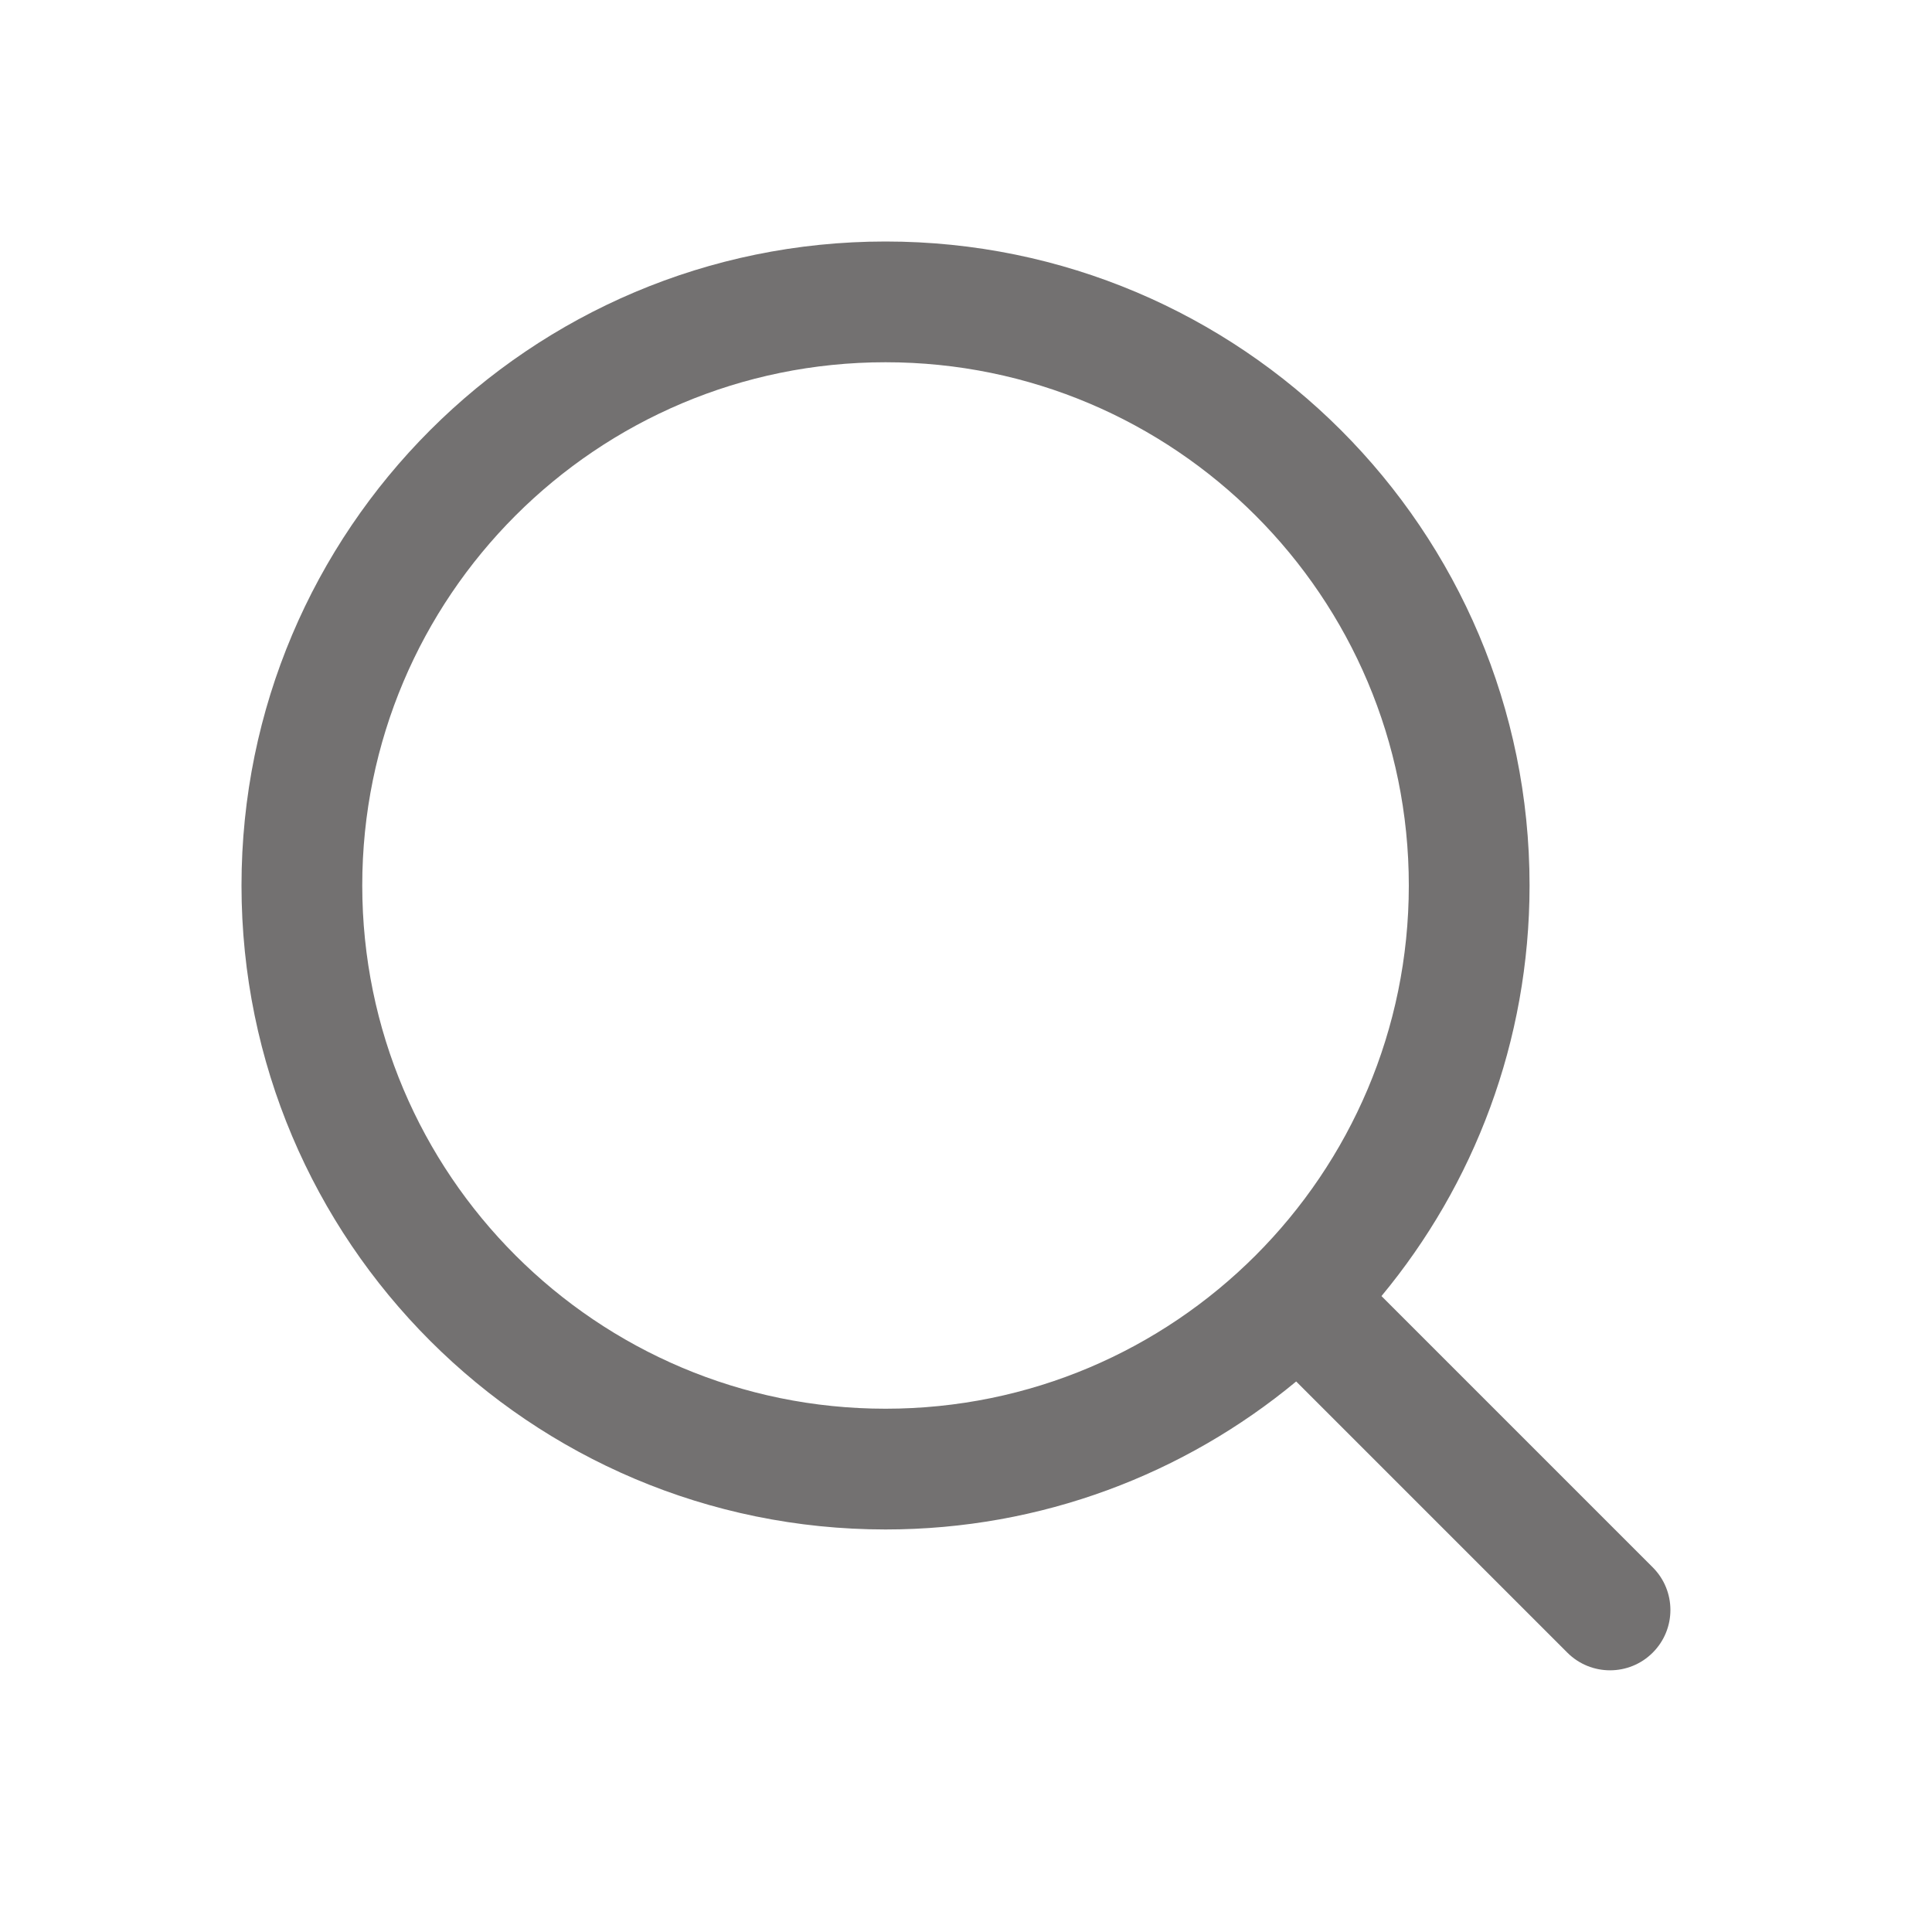
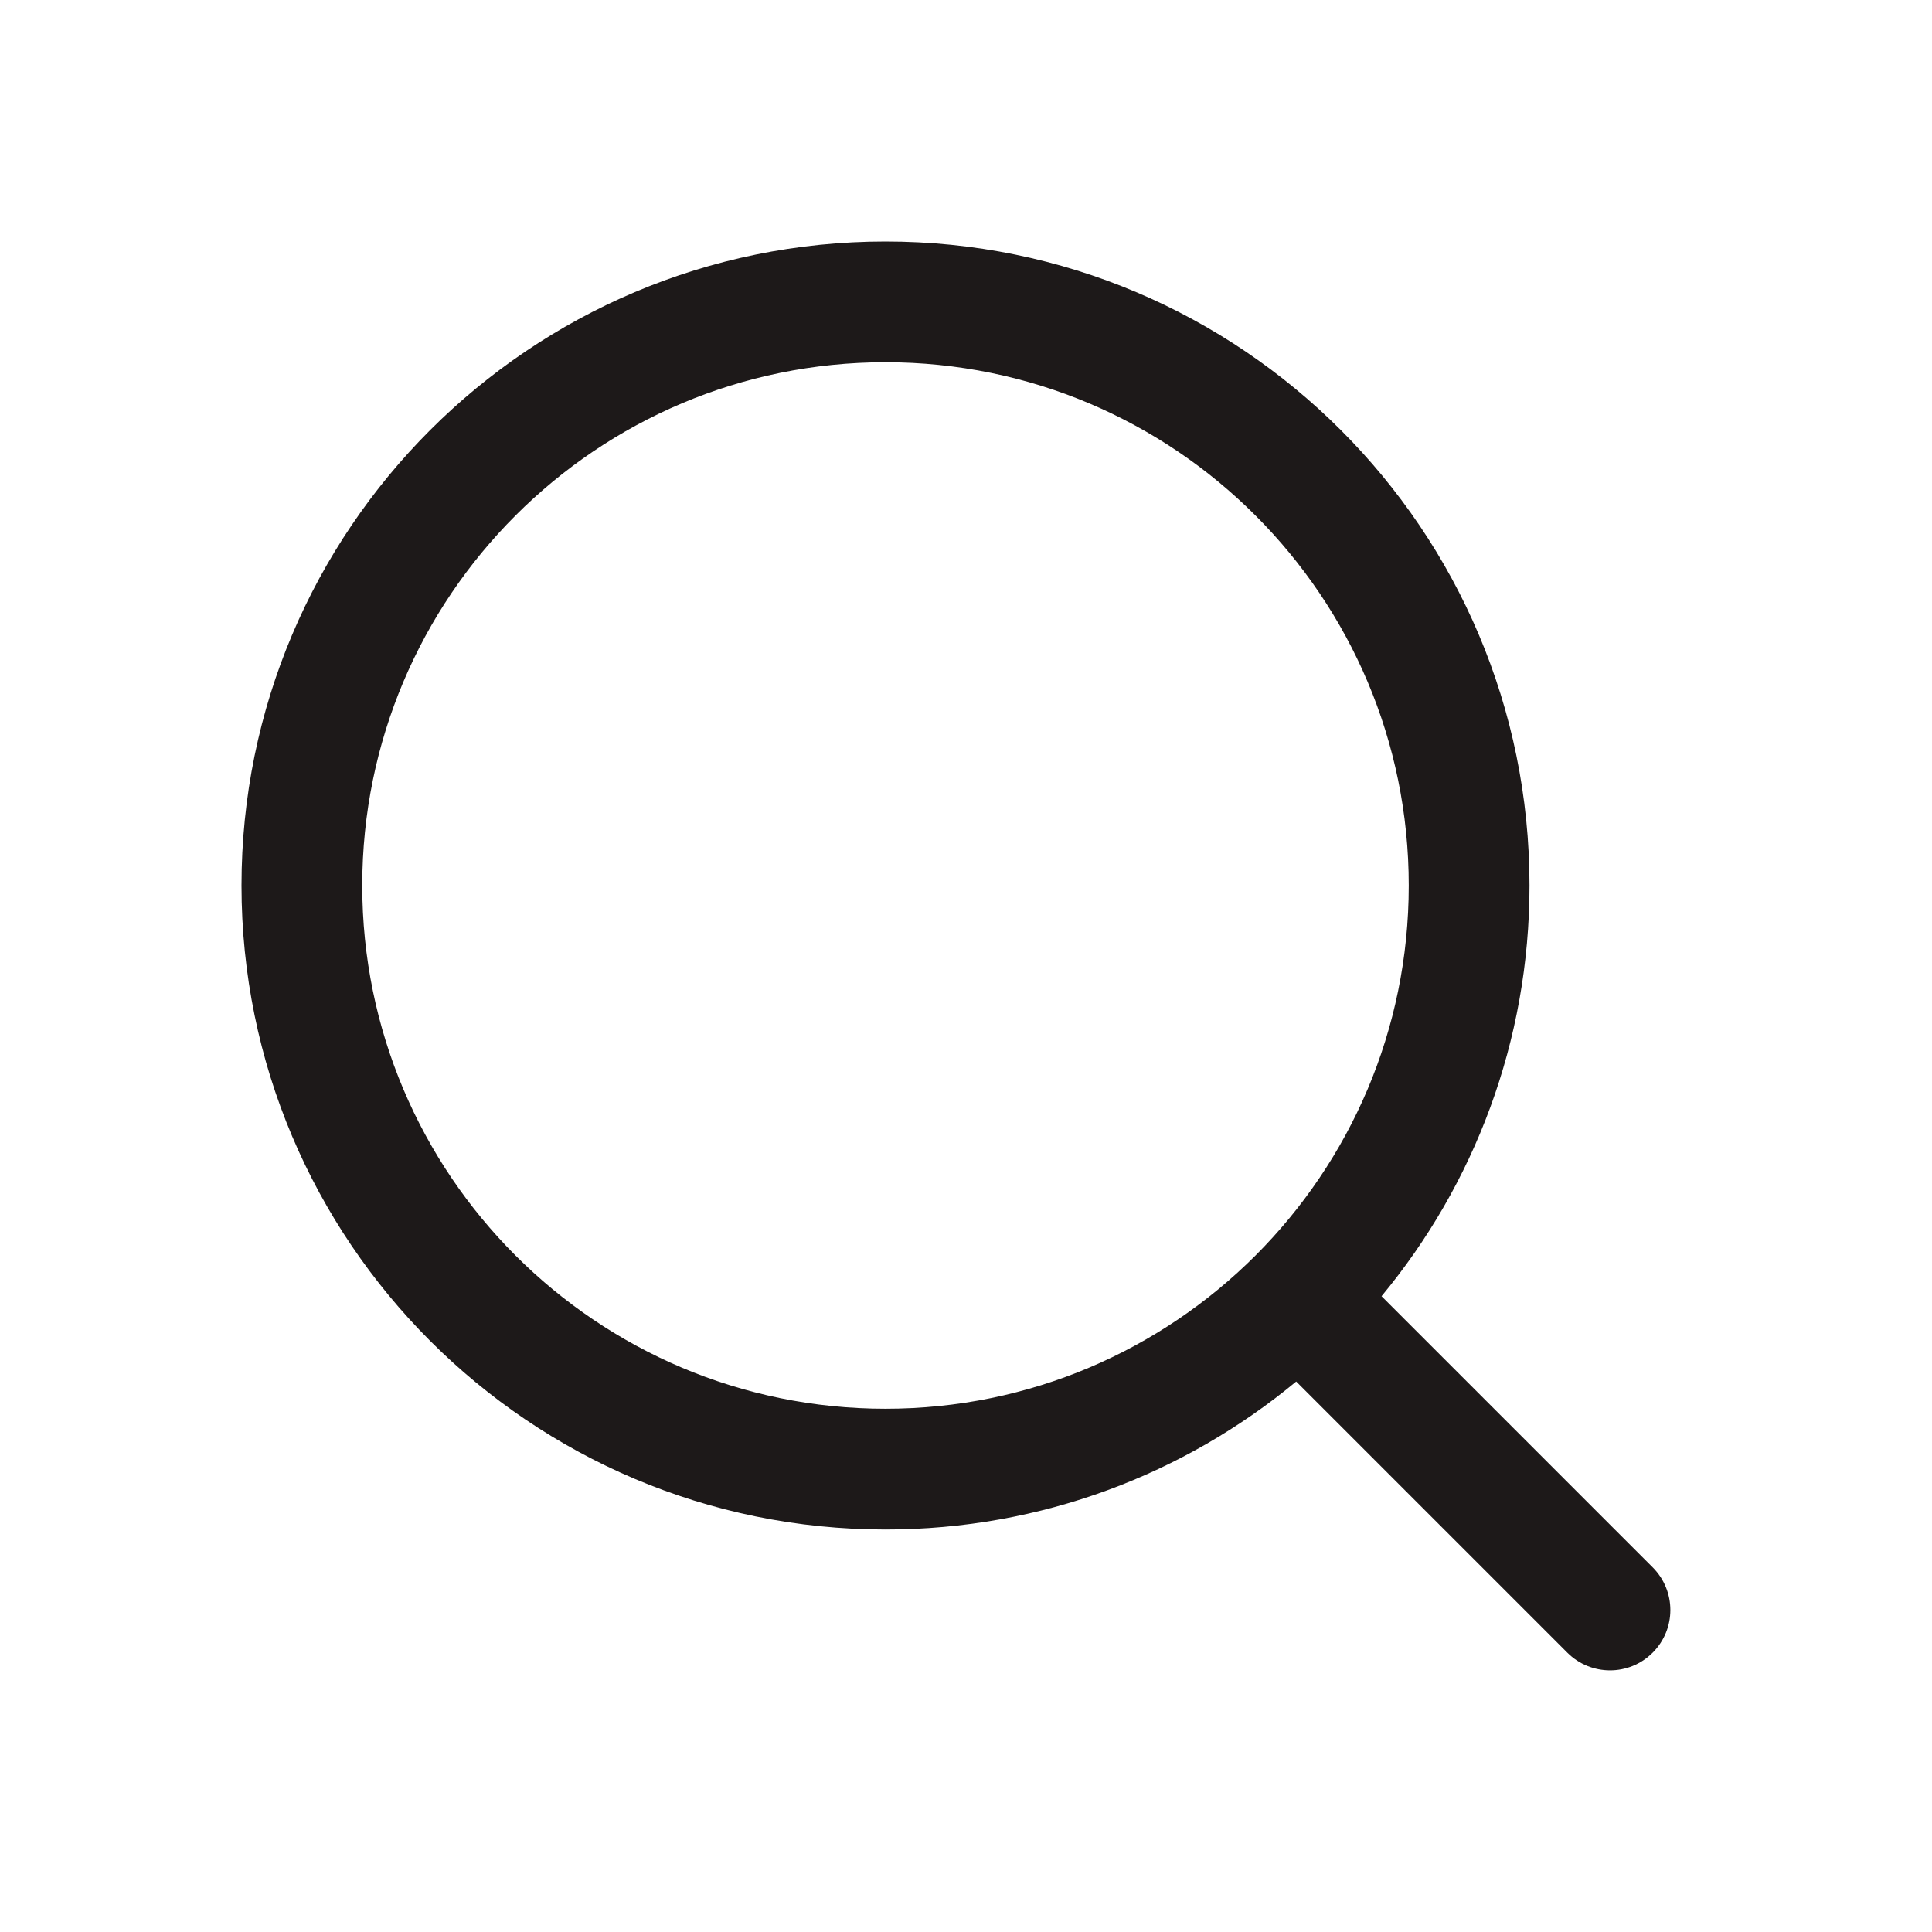
- <svg xmlns="http://www.w3.org/2000/svg" width="20" height="20" viewBox="0 0 20 20" fill="none">
-   <path d="M9.167 2.5C12.849 2.5 15.834 5.485 15.834 9.167C15.833 10.783 15.258 12.263 14.301 13.417L17.109 16.225C17.353 16.469 17.353 16.864 17.109 17.108C16.865 17.352 16.469 17.352 16.225 17.108L13.418 14.301C12.264 15.257 10.783 15.833 9.167 15.833C5.486 15.833 2.501 12.849 2.5 9.167C2.5 5.485 5.486 2.5 9.167 2.5ZM9.167 3.75C6.176 3.75 3.75 6.175 3.75 9.167C3.751 12.158 6.176 14.583 9.167 14.583C12.159 14.583 14.583 12.158 14.584 9.167C14.584 6.176 12.159 3.75 9.167 3.75Z" fill="#737171" />
+ <svg xmlns="http://www.w3.org/2000/svg" width="24" height="24" viewBox="0 0 24 24" fill="none">
+   <path fill-rule="evenodd" clip-rule="evenodd" d="M17.5 11C17.5 14.59 14.59 17.5 11 17.5C7.41 17.5 4.5 14.59 4.5 11C4.5 7.41 7.41 4.5 11 4.5C14.59 4.5 17.5 7.41 17.5 11ZM16.102 17.162C14.717 18.31 12.939 19 11 19C6.582 19 3 15.418 3 11C3 6.582 6.582 3 11 3C15.418 3 19 6.582 19 11C19 12.939 18.31 14.717 17.162 16.102L20.53 19.47C20.823 19.763 20.823 20.237 20.53 20.53C20.238 20.823 19.763 20.823 19.47 20.53L16.102 17.162Z" fill="#1D1919" />
</svg>
